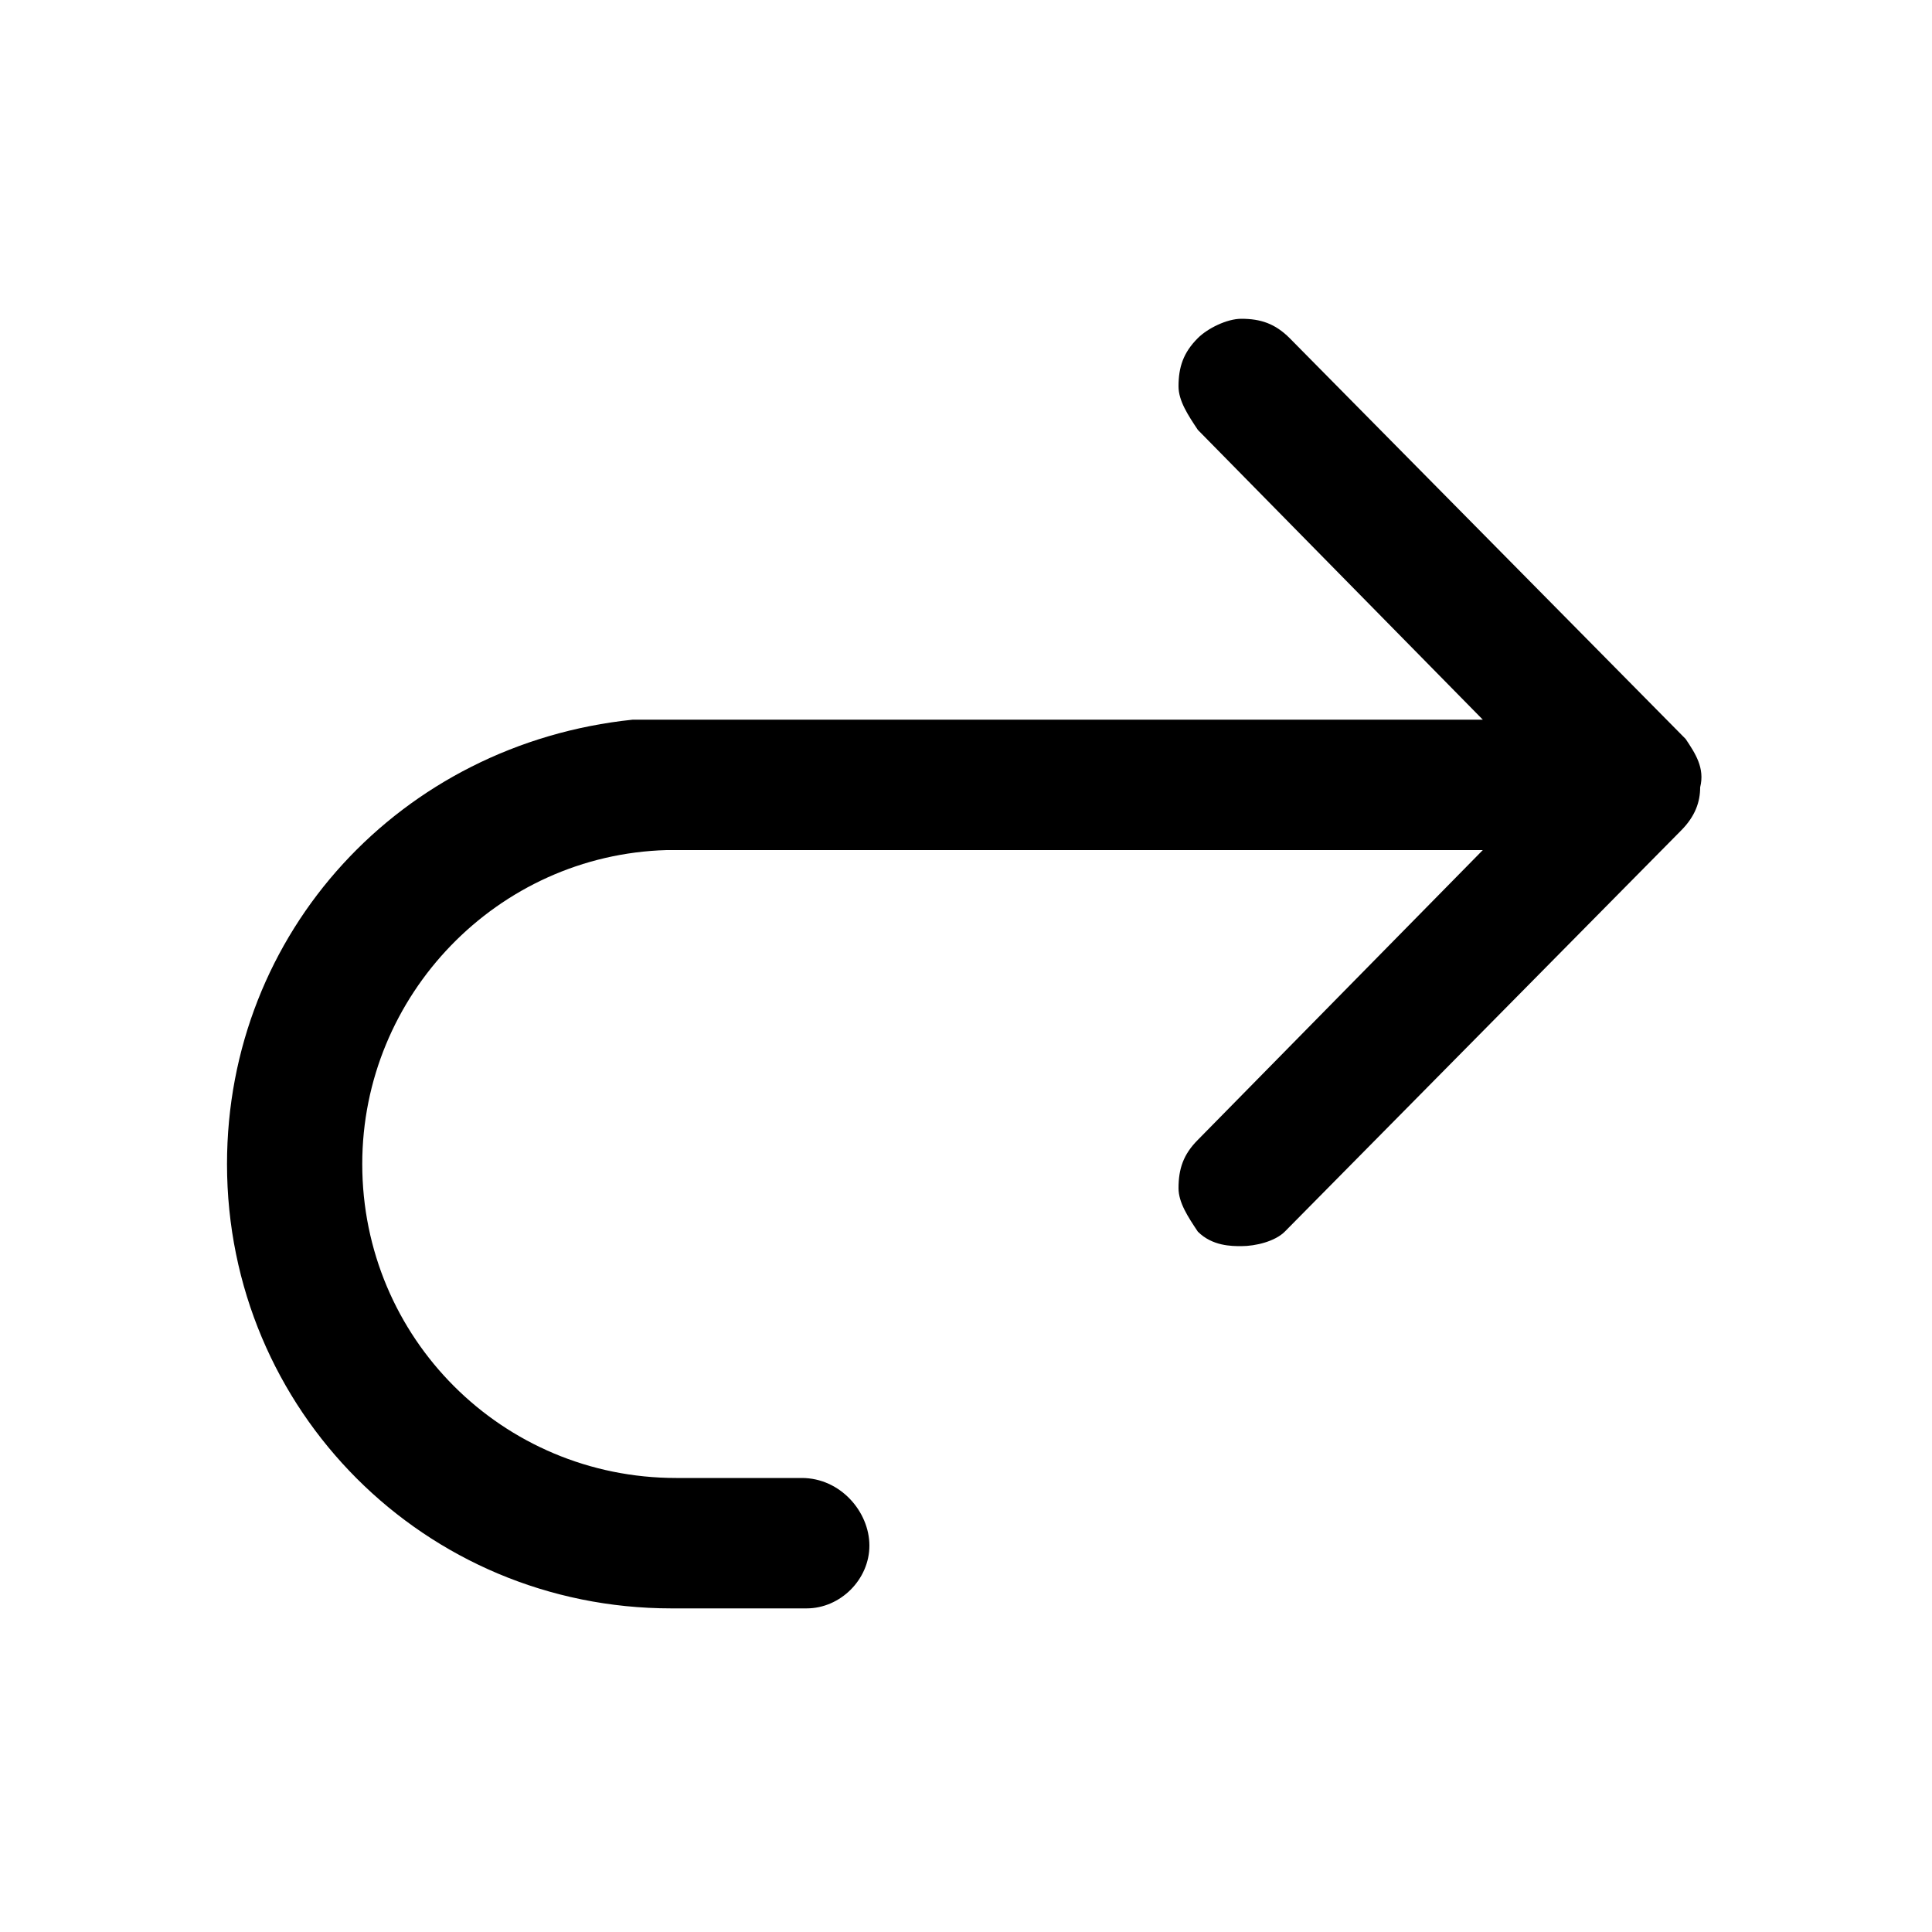
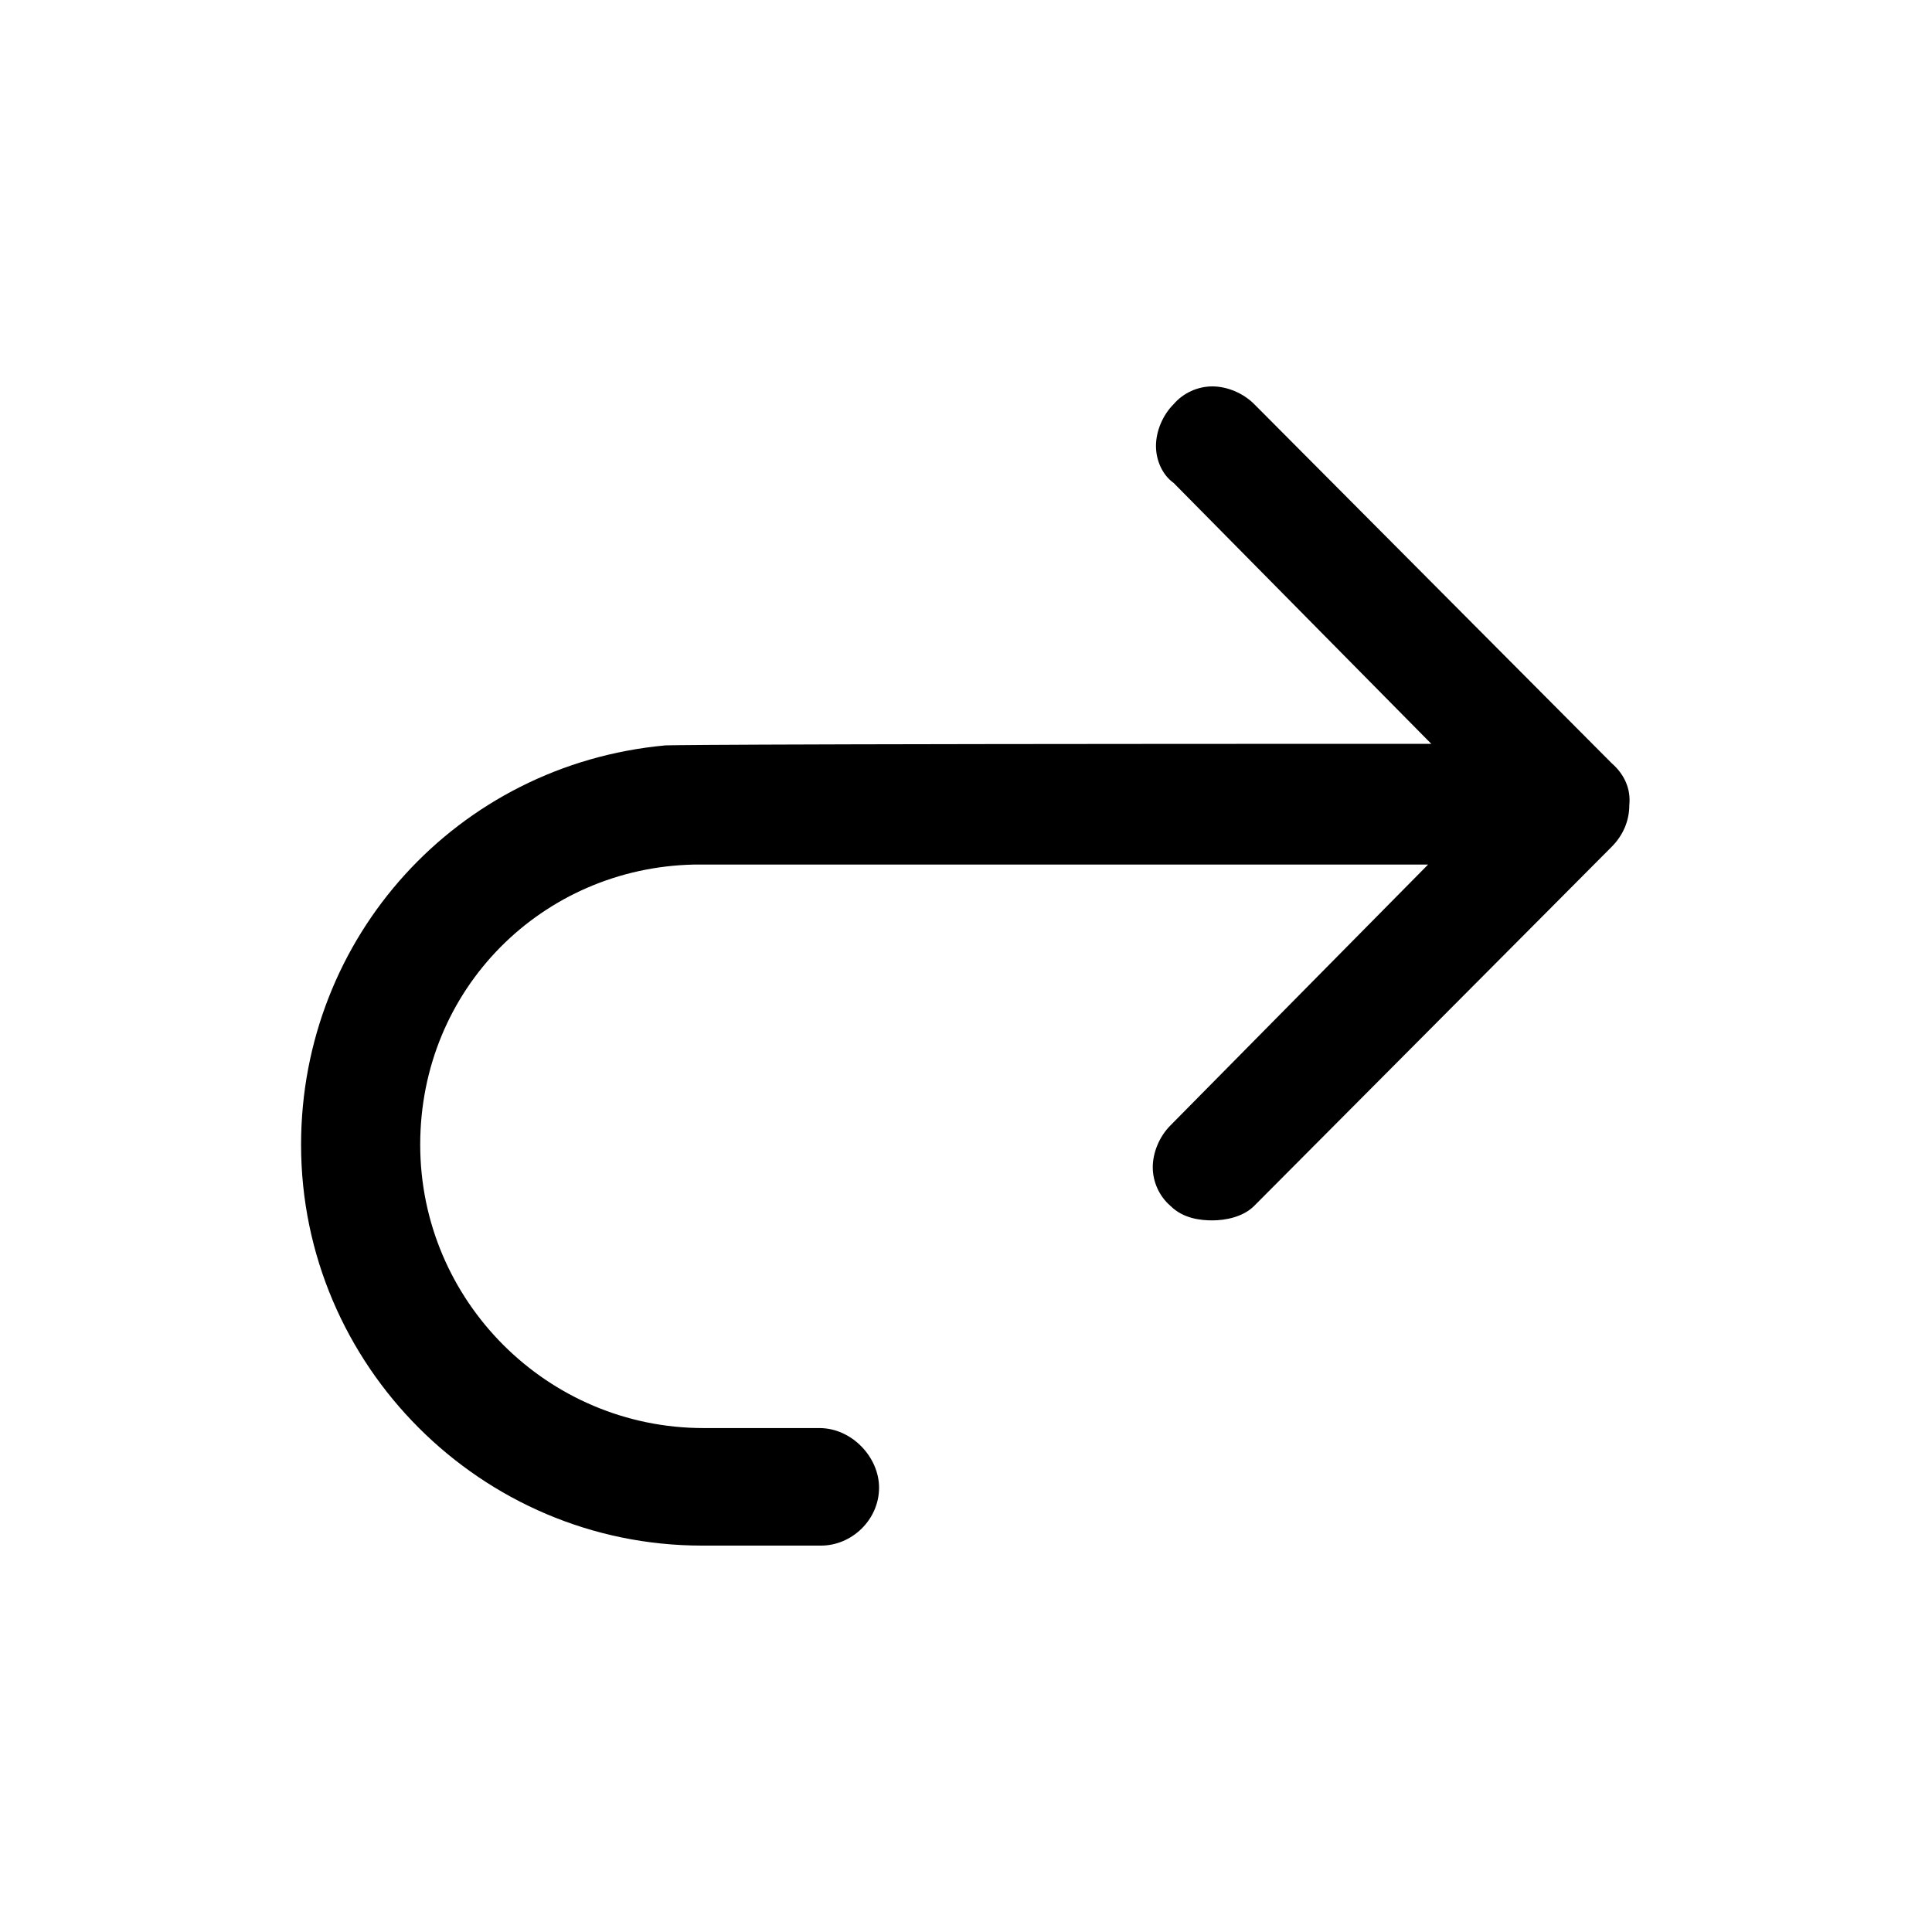
- <svg xmlns="http://www.w3.org/2000/svg" version="1.1" x="0px" y="0px" viewBox="0 0 40 40" style="enable-background:new 0 0 40 40;" xml:space="preserve">
-   <g id="BG">
- </g>
-   <g id="edit-redo">
-     <path d="M34.9,15.3l-8.2-8.3c-0.3-0.3-0.6-0.4-1-0.4c-0.3,0-0.7,0.2-0.9,0.4c-0.3,0.3-0.4,0.6-0.4,1c0,0.3,0.2,0.6,0.4,0.9l5.9,6   c-17.5,0-17.6,0-17.6,0c-4.8,0.5-8.4,4.4-8.4,9.2c0,5.1,4.1,9.2,9.2,9.2h2.8c0.7,0,1.3-0.6,1.3-1.3c0-0.7-0.6-1.4-1.4-1.4H14   c-3.6,0-6.5-2.9-6.5-6.5c0-3.5,2.8-6.4,6.3-6.5h16.9l-5.9,6c-0.3,0.3-0.4,0.6-0.4,1c0,0.3,0.2,0.6,0.4,0.9c0.3,0.3,0.7,0.3,0.9,0.3   c0.3,0,0.7-0.1,0.9-0.3l8.2-8.3c0.3-0.3,0.4-0.6,0.4-0.9C35.3,15.9,35.1,15.6,34.9,15.3z" />
-   </g>
+ <svg xmlns="http://www.w3.org/2000/svg" version="1.1" id="edit-redo" x="0px" y="0px" viewBox="0 0 120 120" style="enable-background:new 0 0 120 120;" xml:space="preserve">
+   <style type="text/css">
+ 	.st0{fill:none;}
+ </style>
+   <rect id="BG" y="0" class="st0" width="120" height="120" />
+   <path d="M100.1,47.4L77.9,25.1c-0.7-0.7-1.7-1.1-2.6-1.1c-0.9,0-1.8,0.4-2.4,1.1c-0.7,0.7-1.1,1.7-1.1,2.6c0,0.9,0.4,1.8,1.1,2.3  l16,16.2c-47.3,0-47.6,0.1-47.6,0.1c-12.9,1.2-22.6,11.9-22.6,24.8C18.7,84.8,29.9,96,43.6,96H51c1.9,0,3.6-1.6,3.6-3.6  c0-1.9-1.7-3.7-3.7-3.7h-7.2c-9.7,0-17.6-7.9-17.6-17.6c0-9.7,7.6-17.2,17-17.4h45.6l-16,16.2c-0.7,0.7-1.1,1.7-1.1,2.6  c0,0.9,0.4,1.8,1.1,2.4c0.8,0.8,1.9,0.9,2.6,0.9c0.8,0,1.9-0.2,2.6-0.9l22.2-22.3c0.7-0.7,1.1-1.6,1.1-2.6  C101.3,49,100.9,48.1,100.1,47.4L100.1,47.4z" />
</svg>
